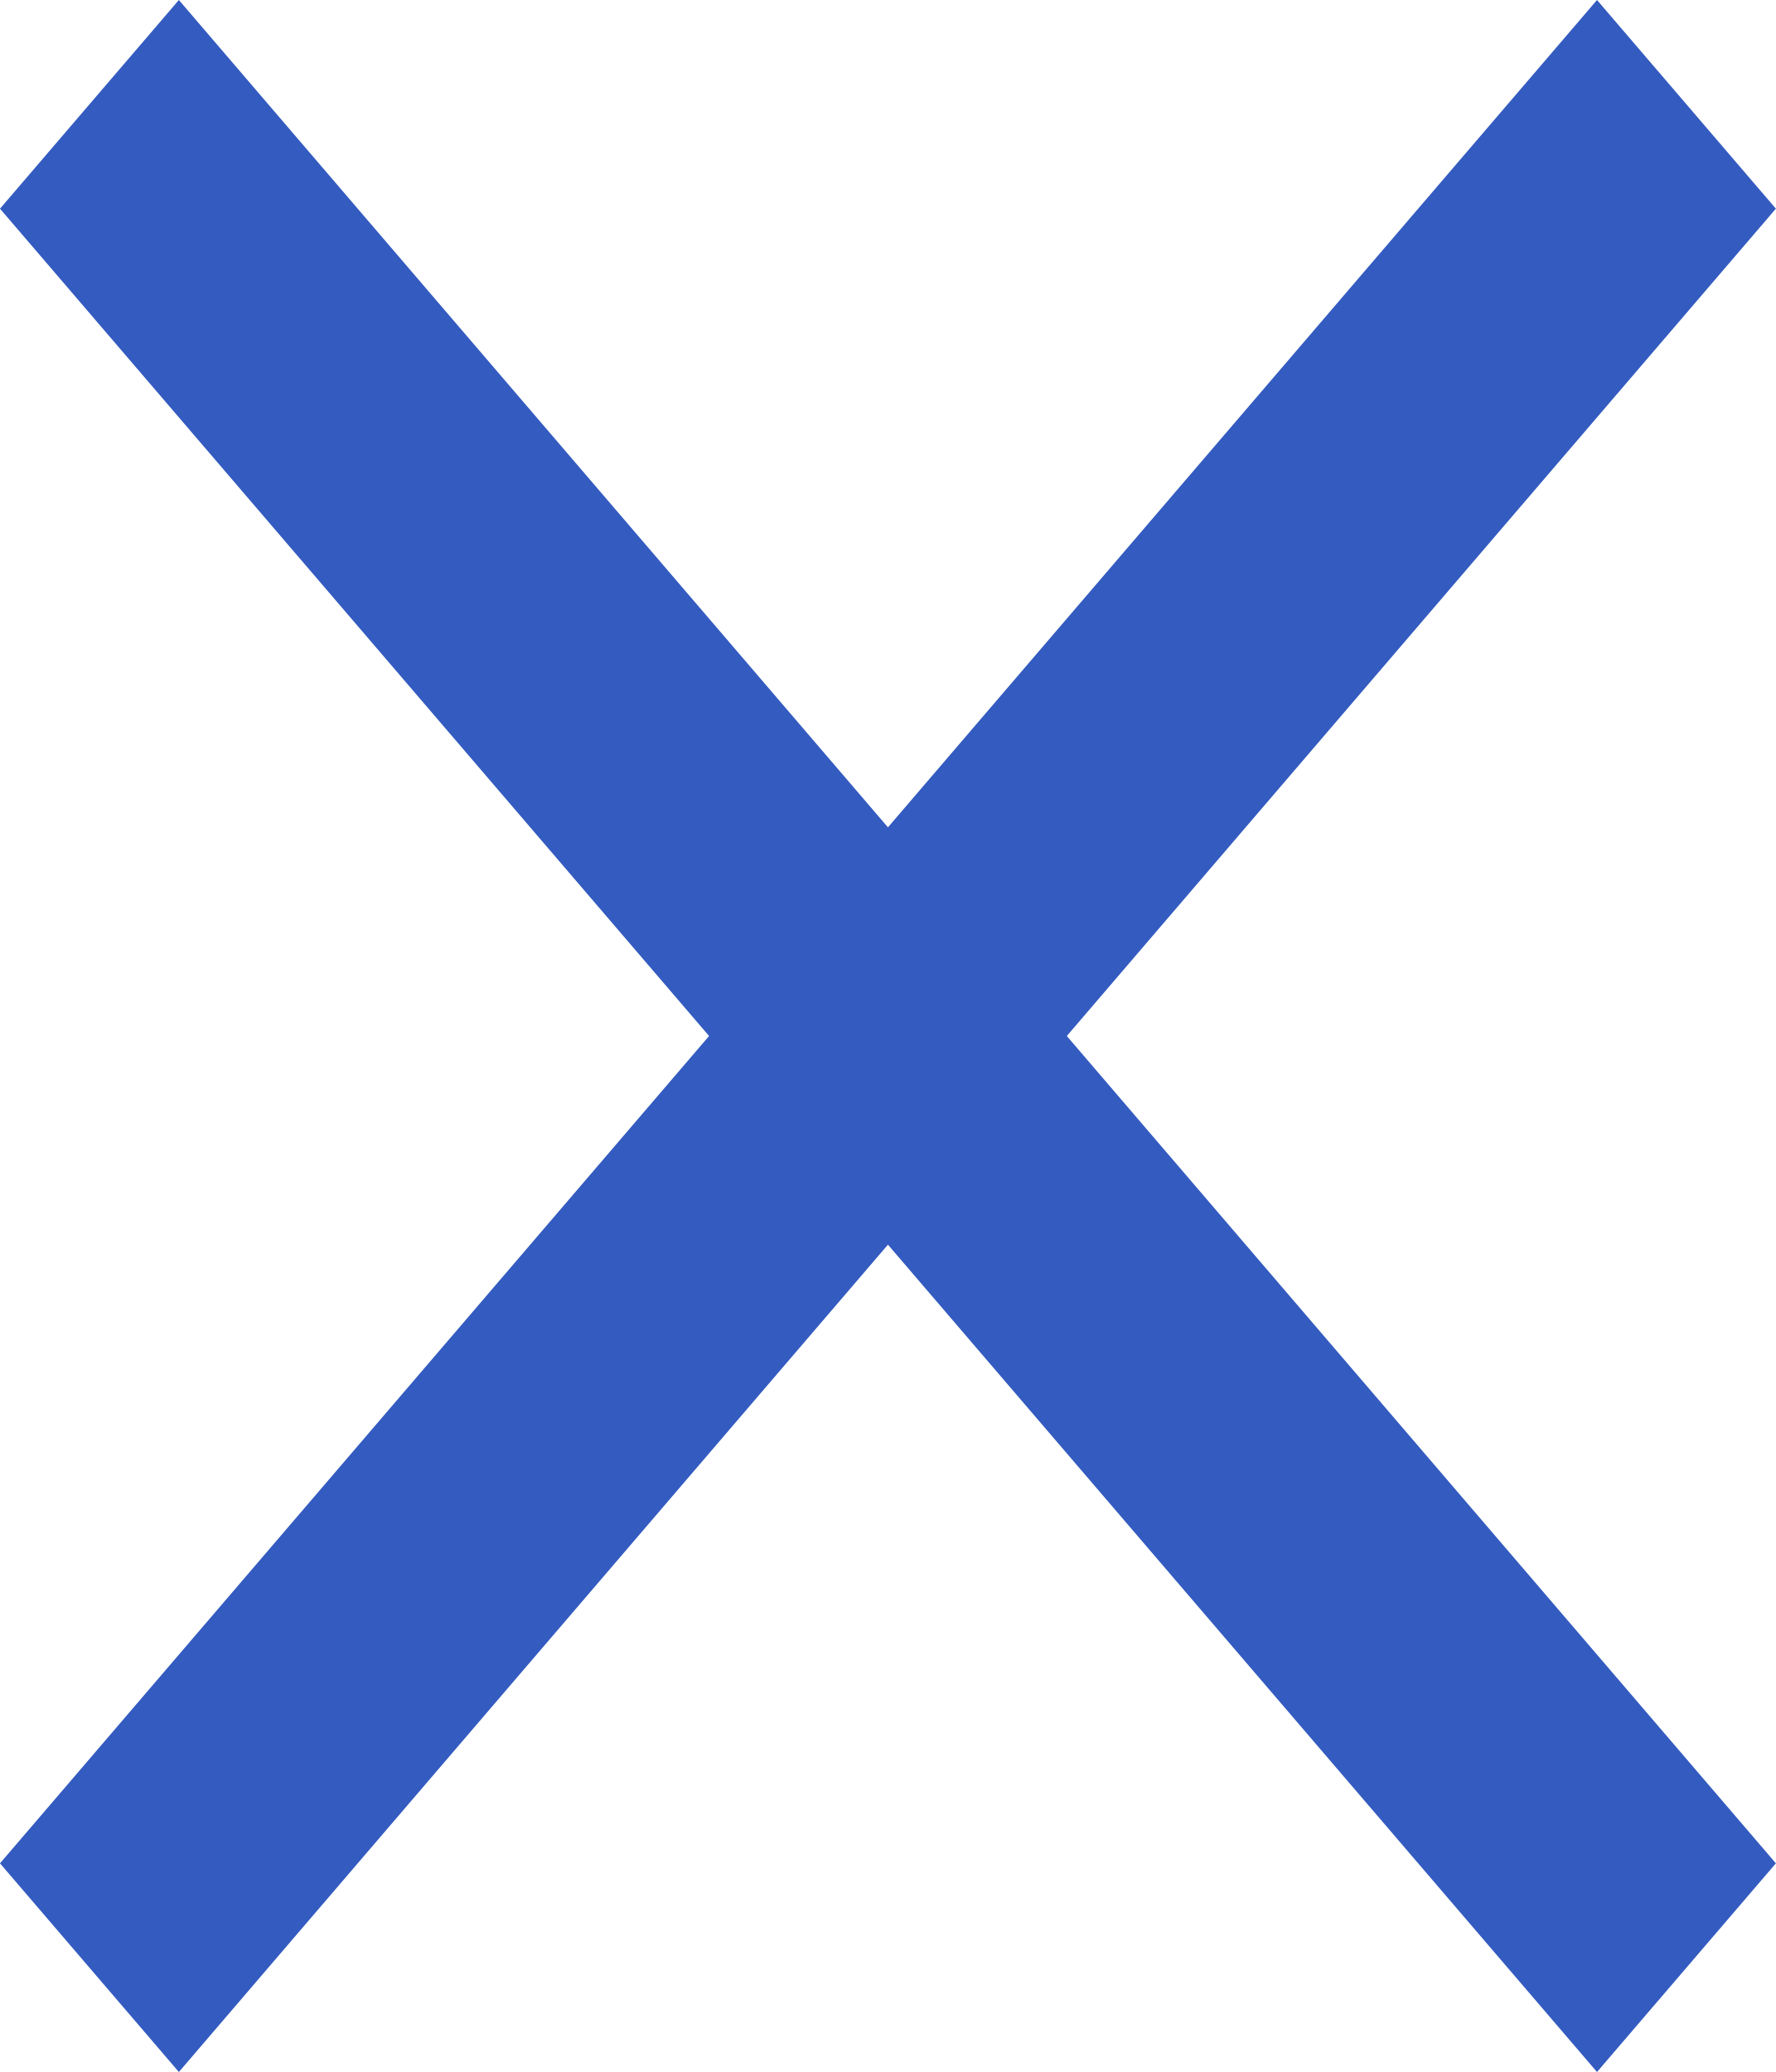
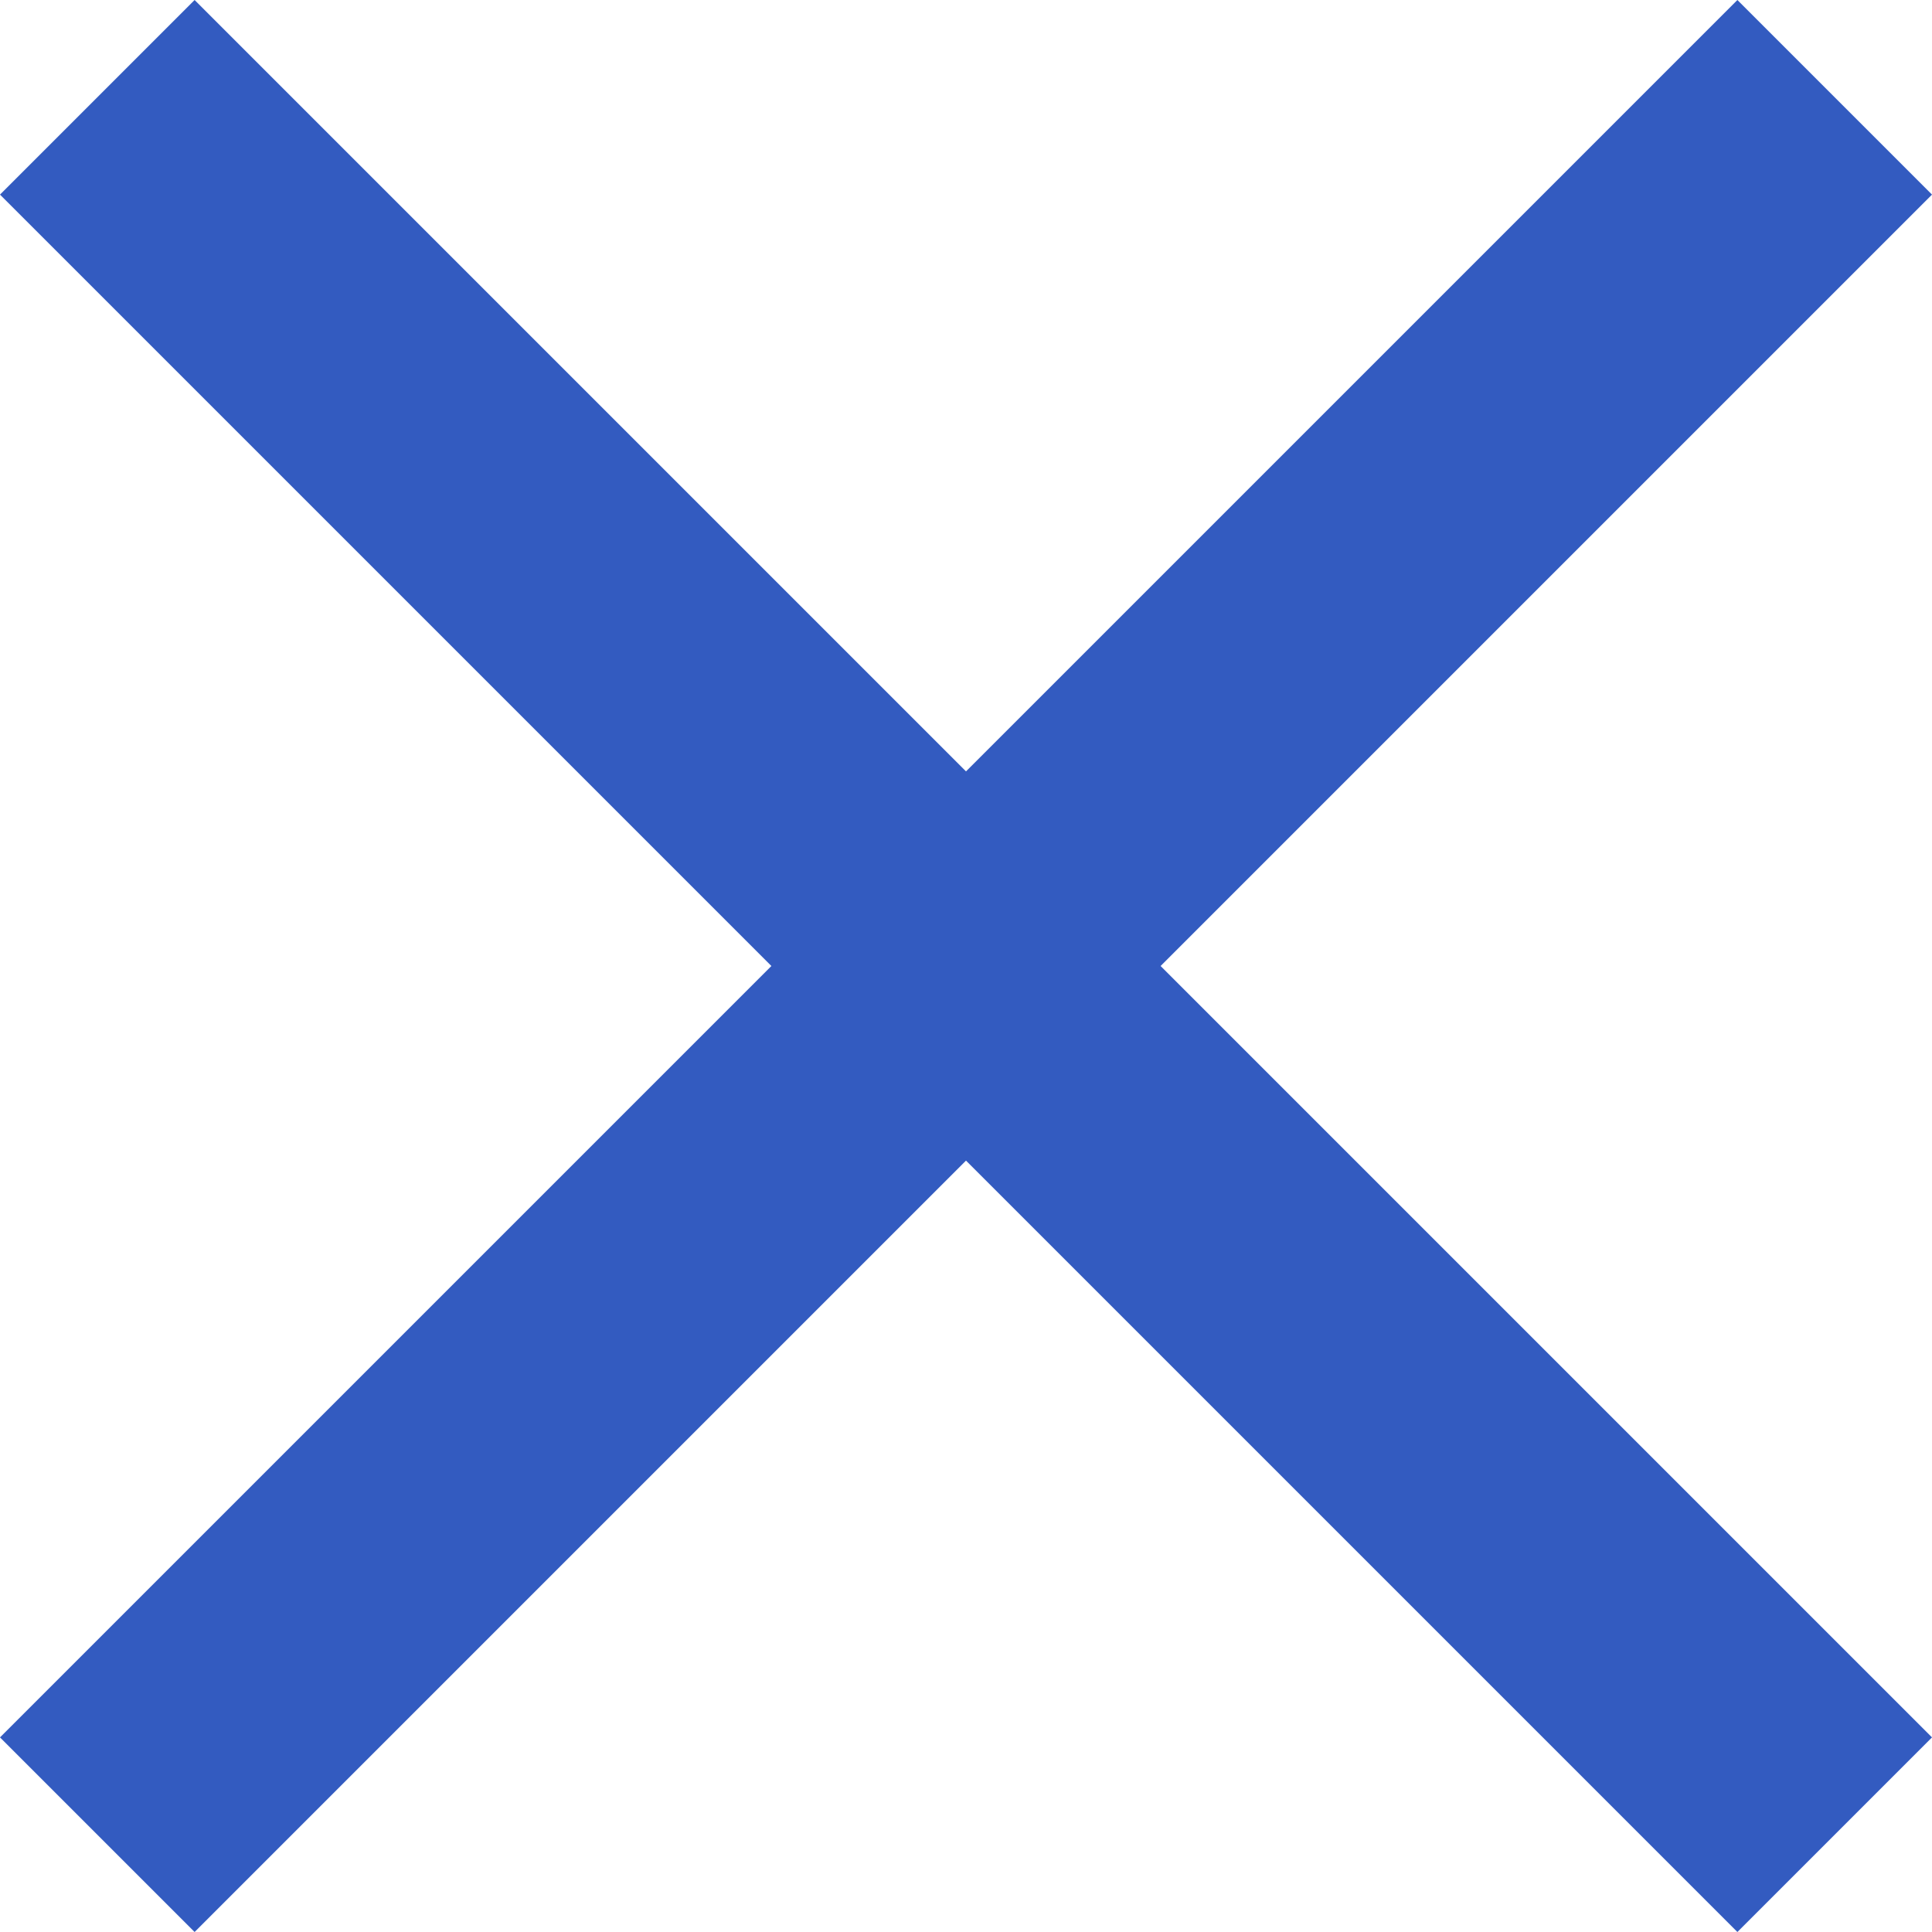
- <svg xmlns="http://www.w3.org/2000/svg" width="18" height="21" viewBox="0 0 18 21" fill="none">
-   <path d="M18 2.115L16.187 0L9 8.385L1.813 0L0 2.115L7.187 10.5L0 18.885L1.813 21L9 12.615L16.187 21L18 18.885L10.813 10.5L18 2.115Z" fill="#335BC0" />
+ <svg xmlns="http://www.w3.org/2000/svg" width="18" height="18" viewBox="0 0 18 18" fill="none">
+   <path d="M18 1.813L16.187 0L9 7.187L1.813 0L0 1.813L7.187 9L0 16.187L1.813 18L9 10.813L16.187 18L18 16.187L10.813 9L18 1.813Z" fill="#335BC0" />
</svg>
